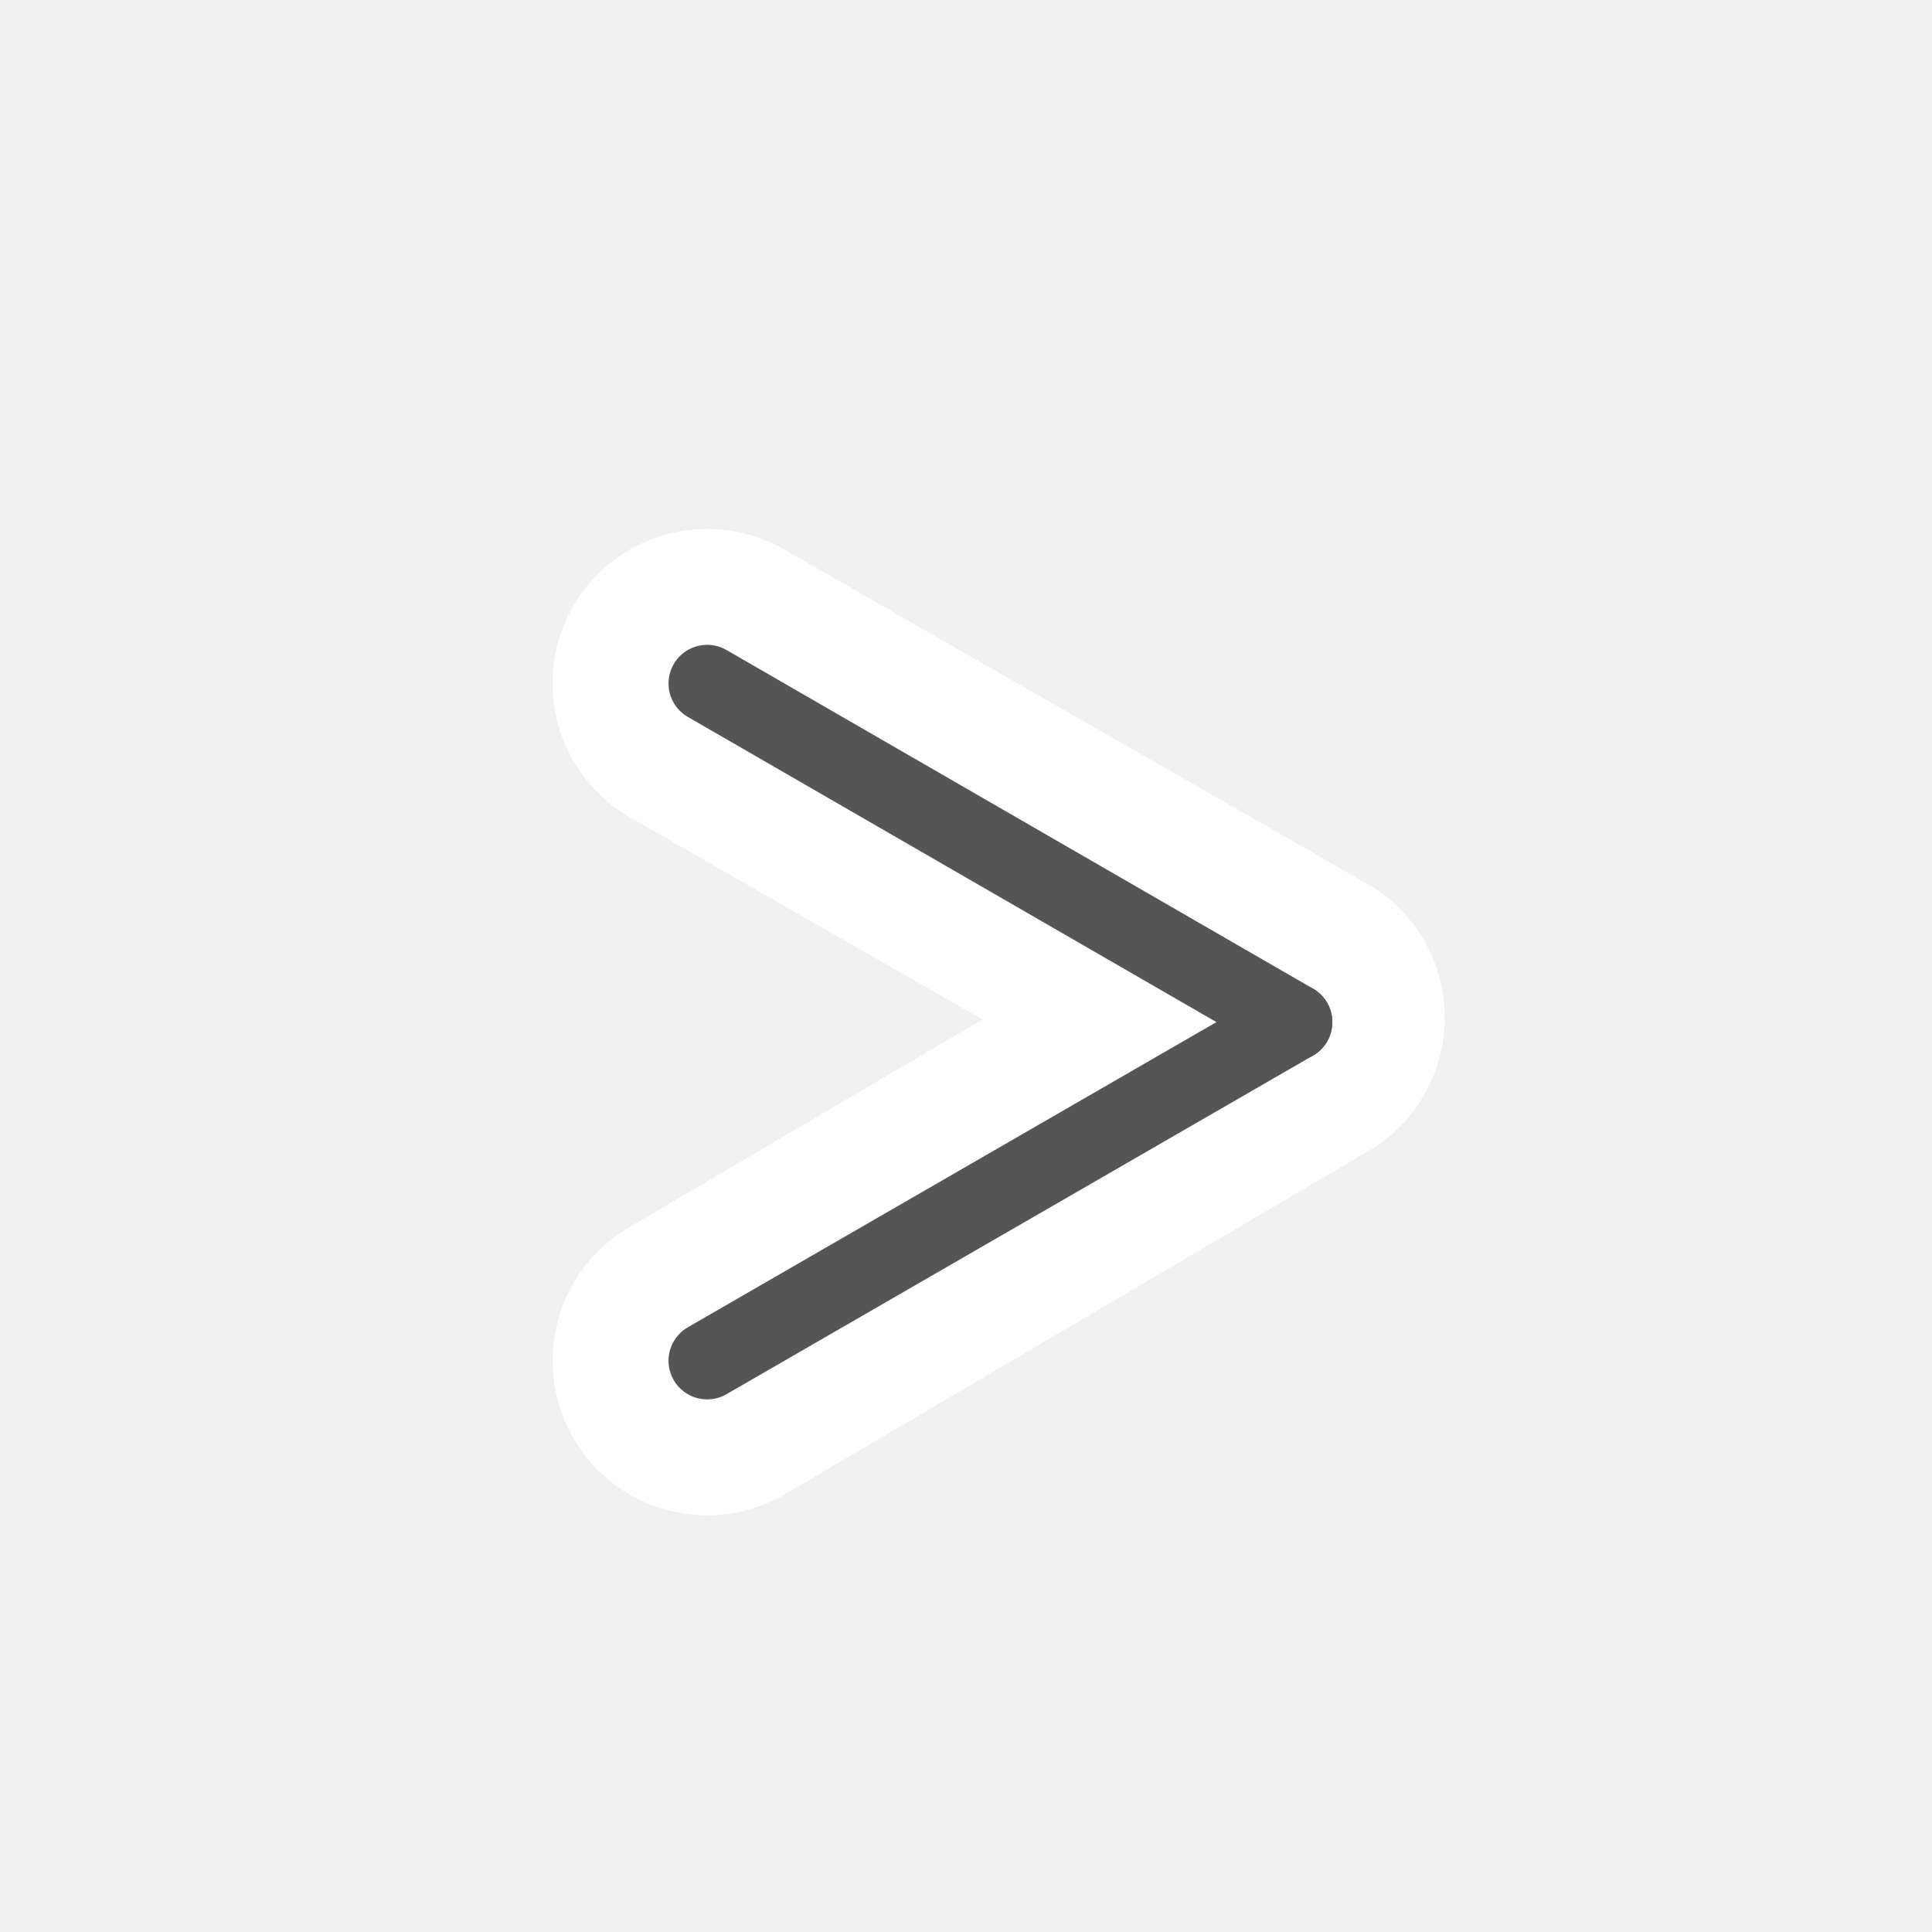
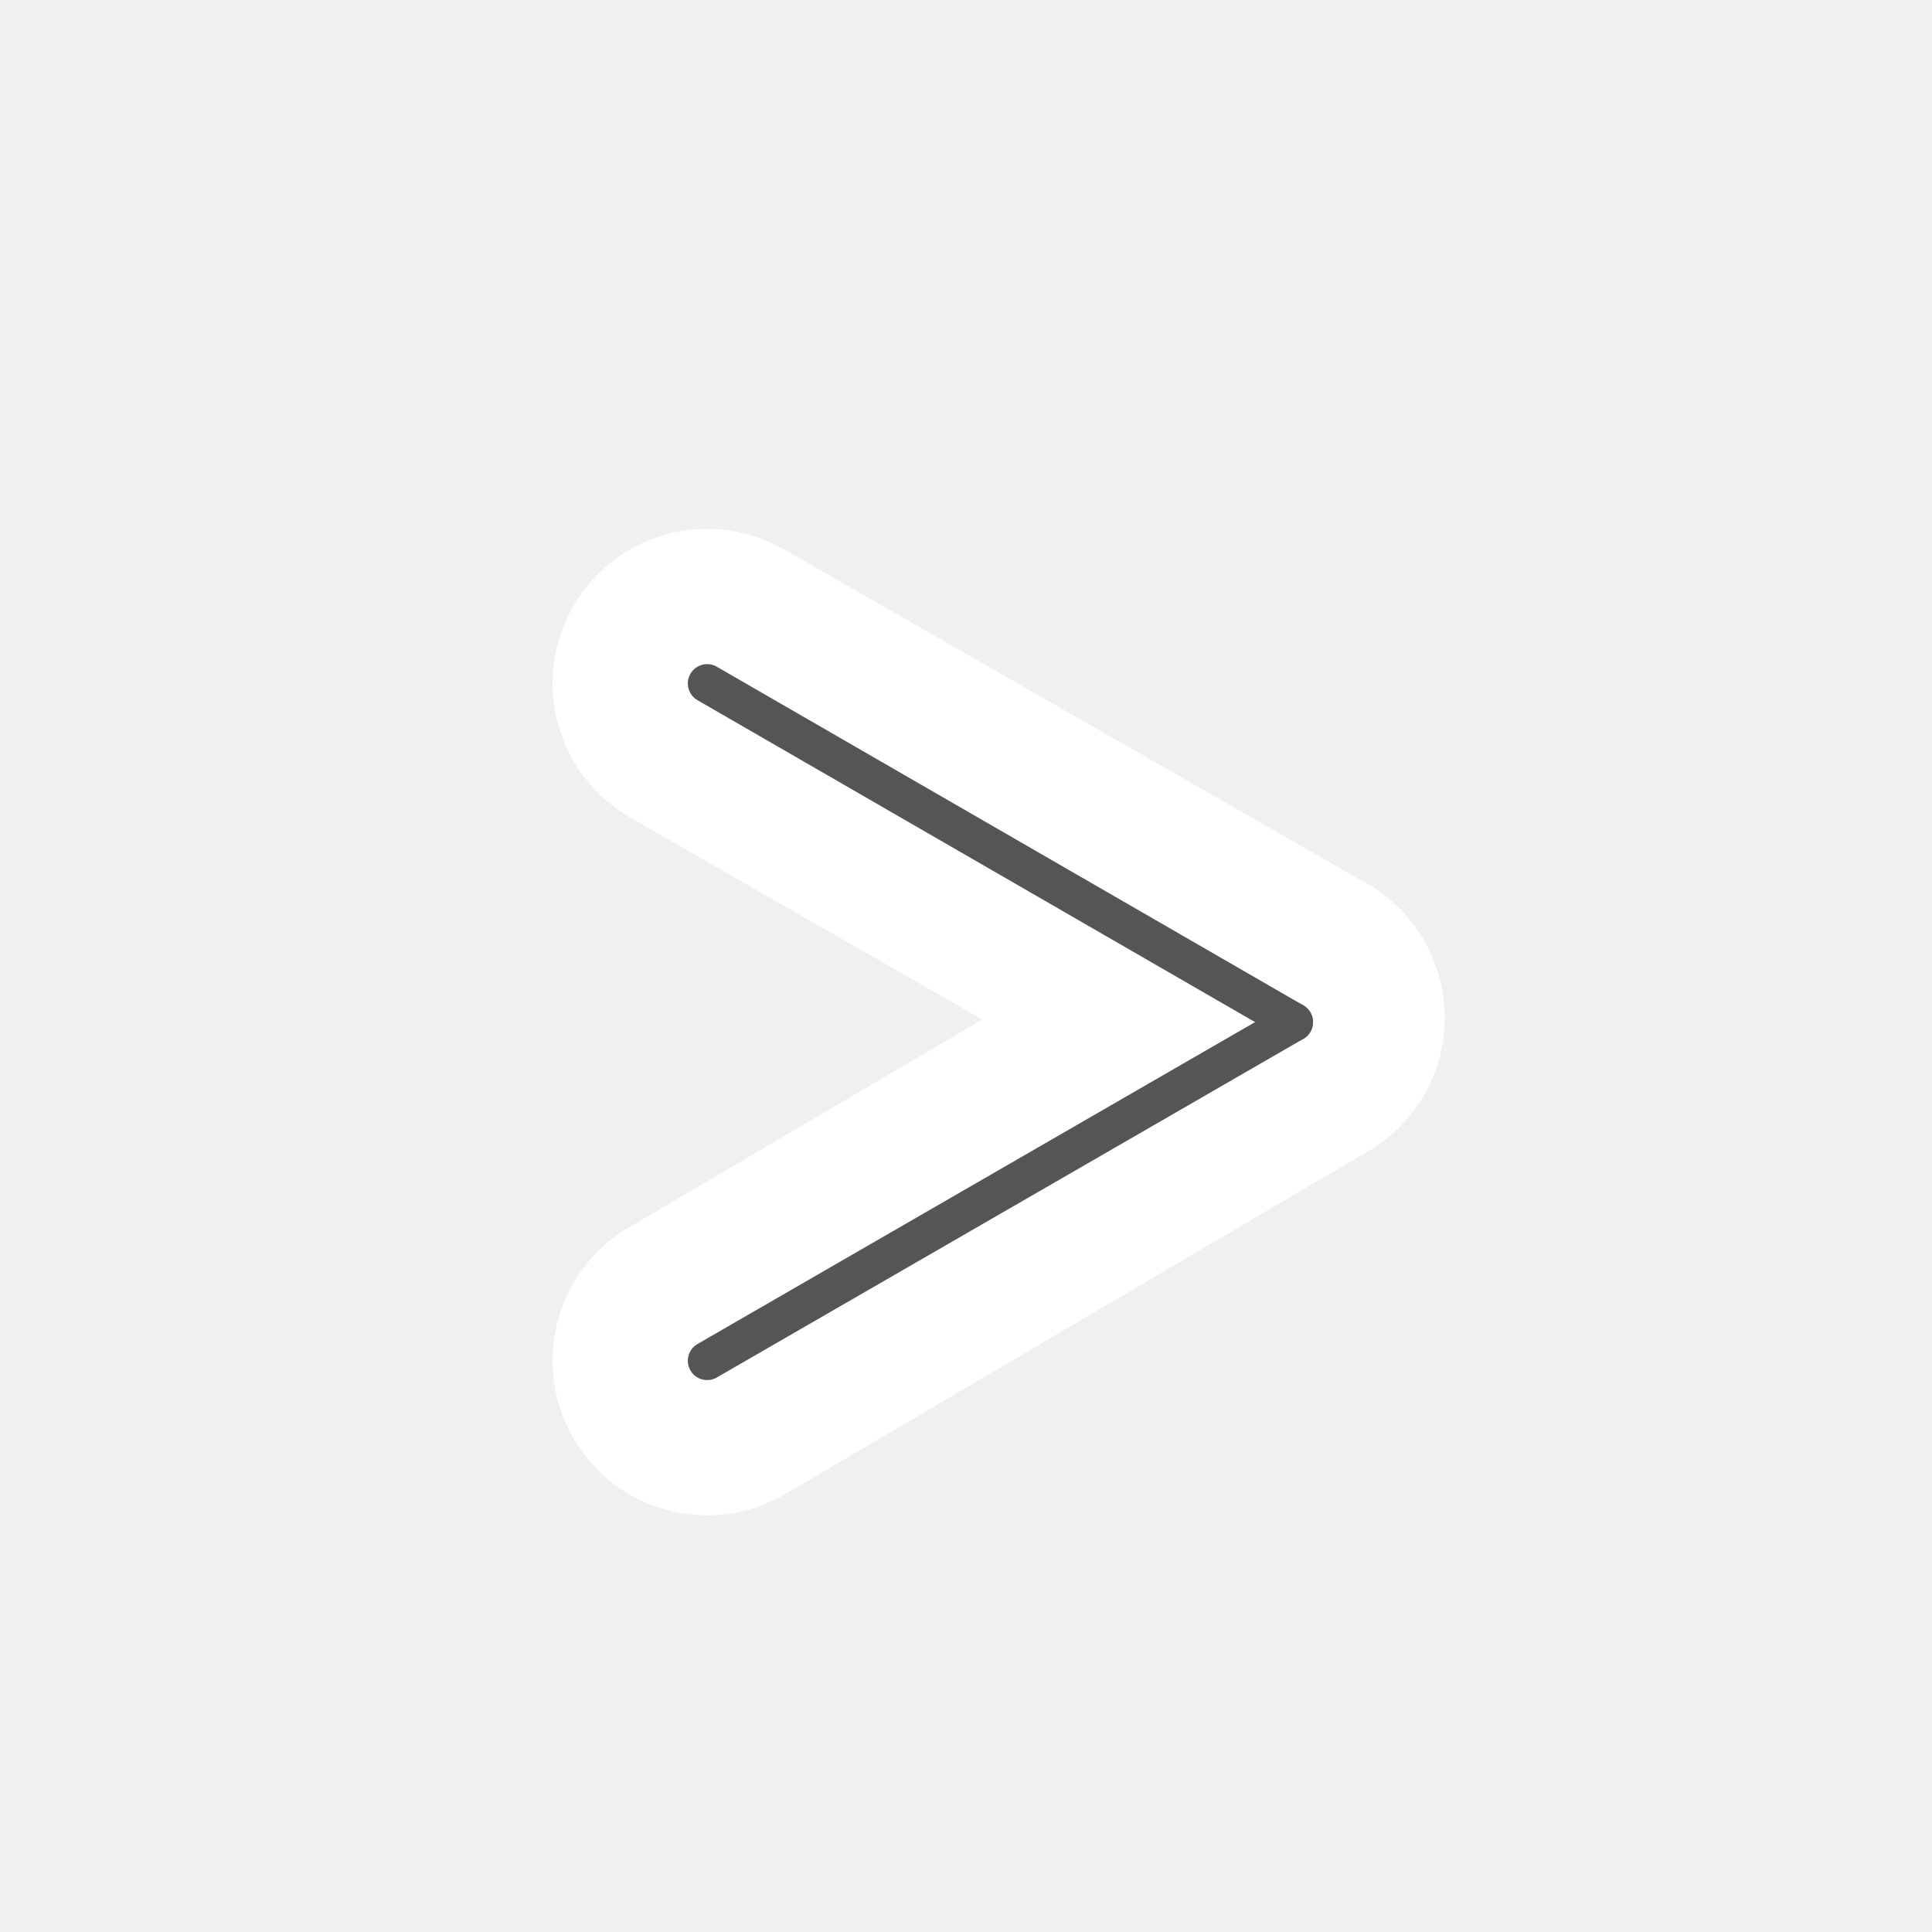
<svg xmlns="http://www.w3.org/2000/svg" width="50mm" height="50mm" viewBox="0 0 50 50" version="1.1" id="svg8">
  <defs id="defs2" />
  <g id="layer1" transform="translate(0,-247)">
    <path id="path832" d="M 33.387,273.34 18.3,264.688" style="fill:none;stroke:#ffffff;stroke-width:8;stroke-linecap:round;stroke-linejoin:miter;stroke-miterlimit:4;stroke-dasharray:none;stroke-opacity:1" />
    <path style="fill:none;stroke:#ffffff;stroke-width:8;stroke-linecap:round;stroke-linejoin:miter;stroke-miterlimit:4;stroke-dasharray:none;stroke-opacity:1" d="m 33.387,273.34 -15.087,8.876" id="path834" />
-     <path style="fill:none;stroke:#555555;stroke-width:2;stroke-linecap:round;stroke-linejoin:miter;stroke-miterlimit:4;stroke-dasharray:none;stroke-opacity:1" d="m 33.481,273.452 c -15.18,-8.764 -1e-6,0 -15.18,-8.764" id="path814" />
-     <path id="path816" d="m 33.481,273.452 c -15.18,8.764 -1e-6,0 -15.18,8.764" style="fill:none;stroke:#555555;stroke-width:2;stroke-linecap:round;stroke-linejoin:miter;stroke-miterlimit:4;stroke-dasharray:none;stroke-opacity:1" />
+     <path style="fill:none;stroke:#555555;stroke-width:1;stroke-linecap:round;stroke-linejoin:miter;stroke-miterlimit:4;stroke-dasharray:none;stroke-opacity:1" d="m 33.481,273.452 c -15.18,-8.764 -1e-6,0 -15.18,-8.764" id="path814" />
+     <path id="path816" d="m 33.481,273.452 c -15.18,8.764 -1e-6,0 -15.18,8.764" style="fill:none;stroke:#555555;stroke-width:1;stroke-linecap:round;stroke-linejoin:miter;stroke-miterlimit:4;stroke-dasharray:none;stroke-opacity:1" />
  </g>
</svg>
